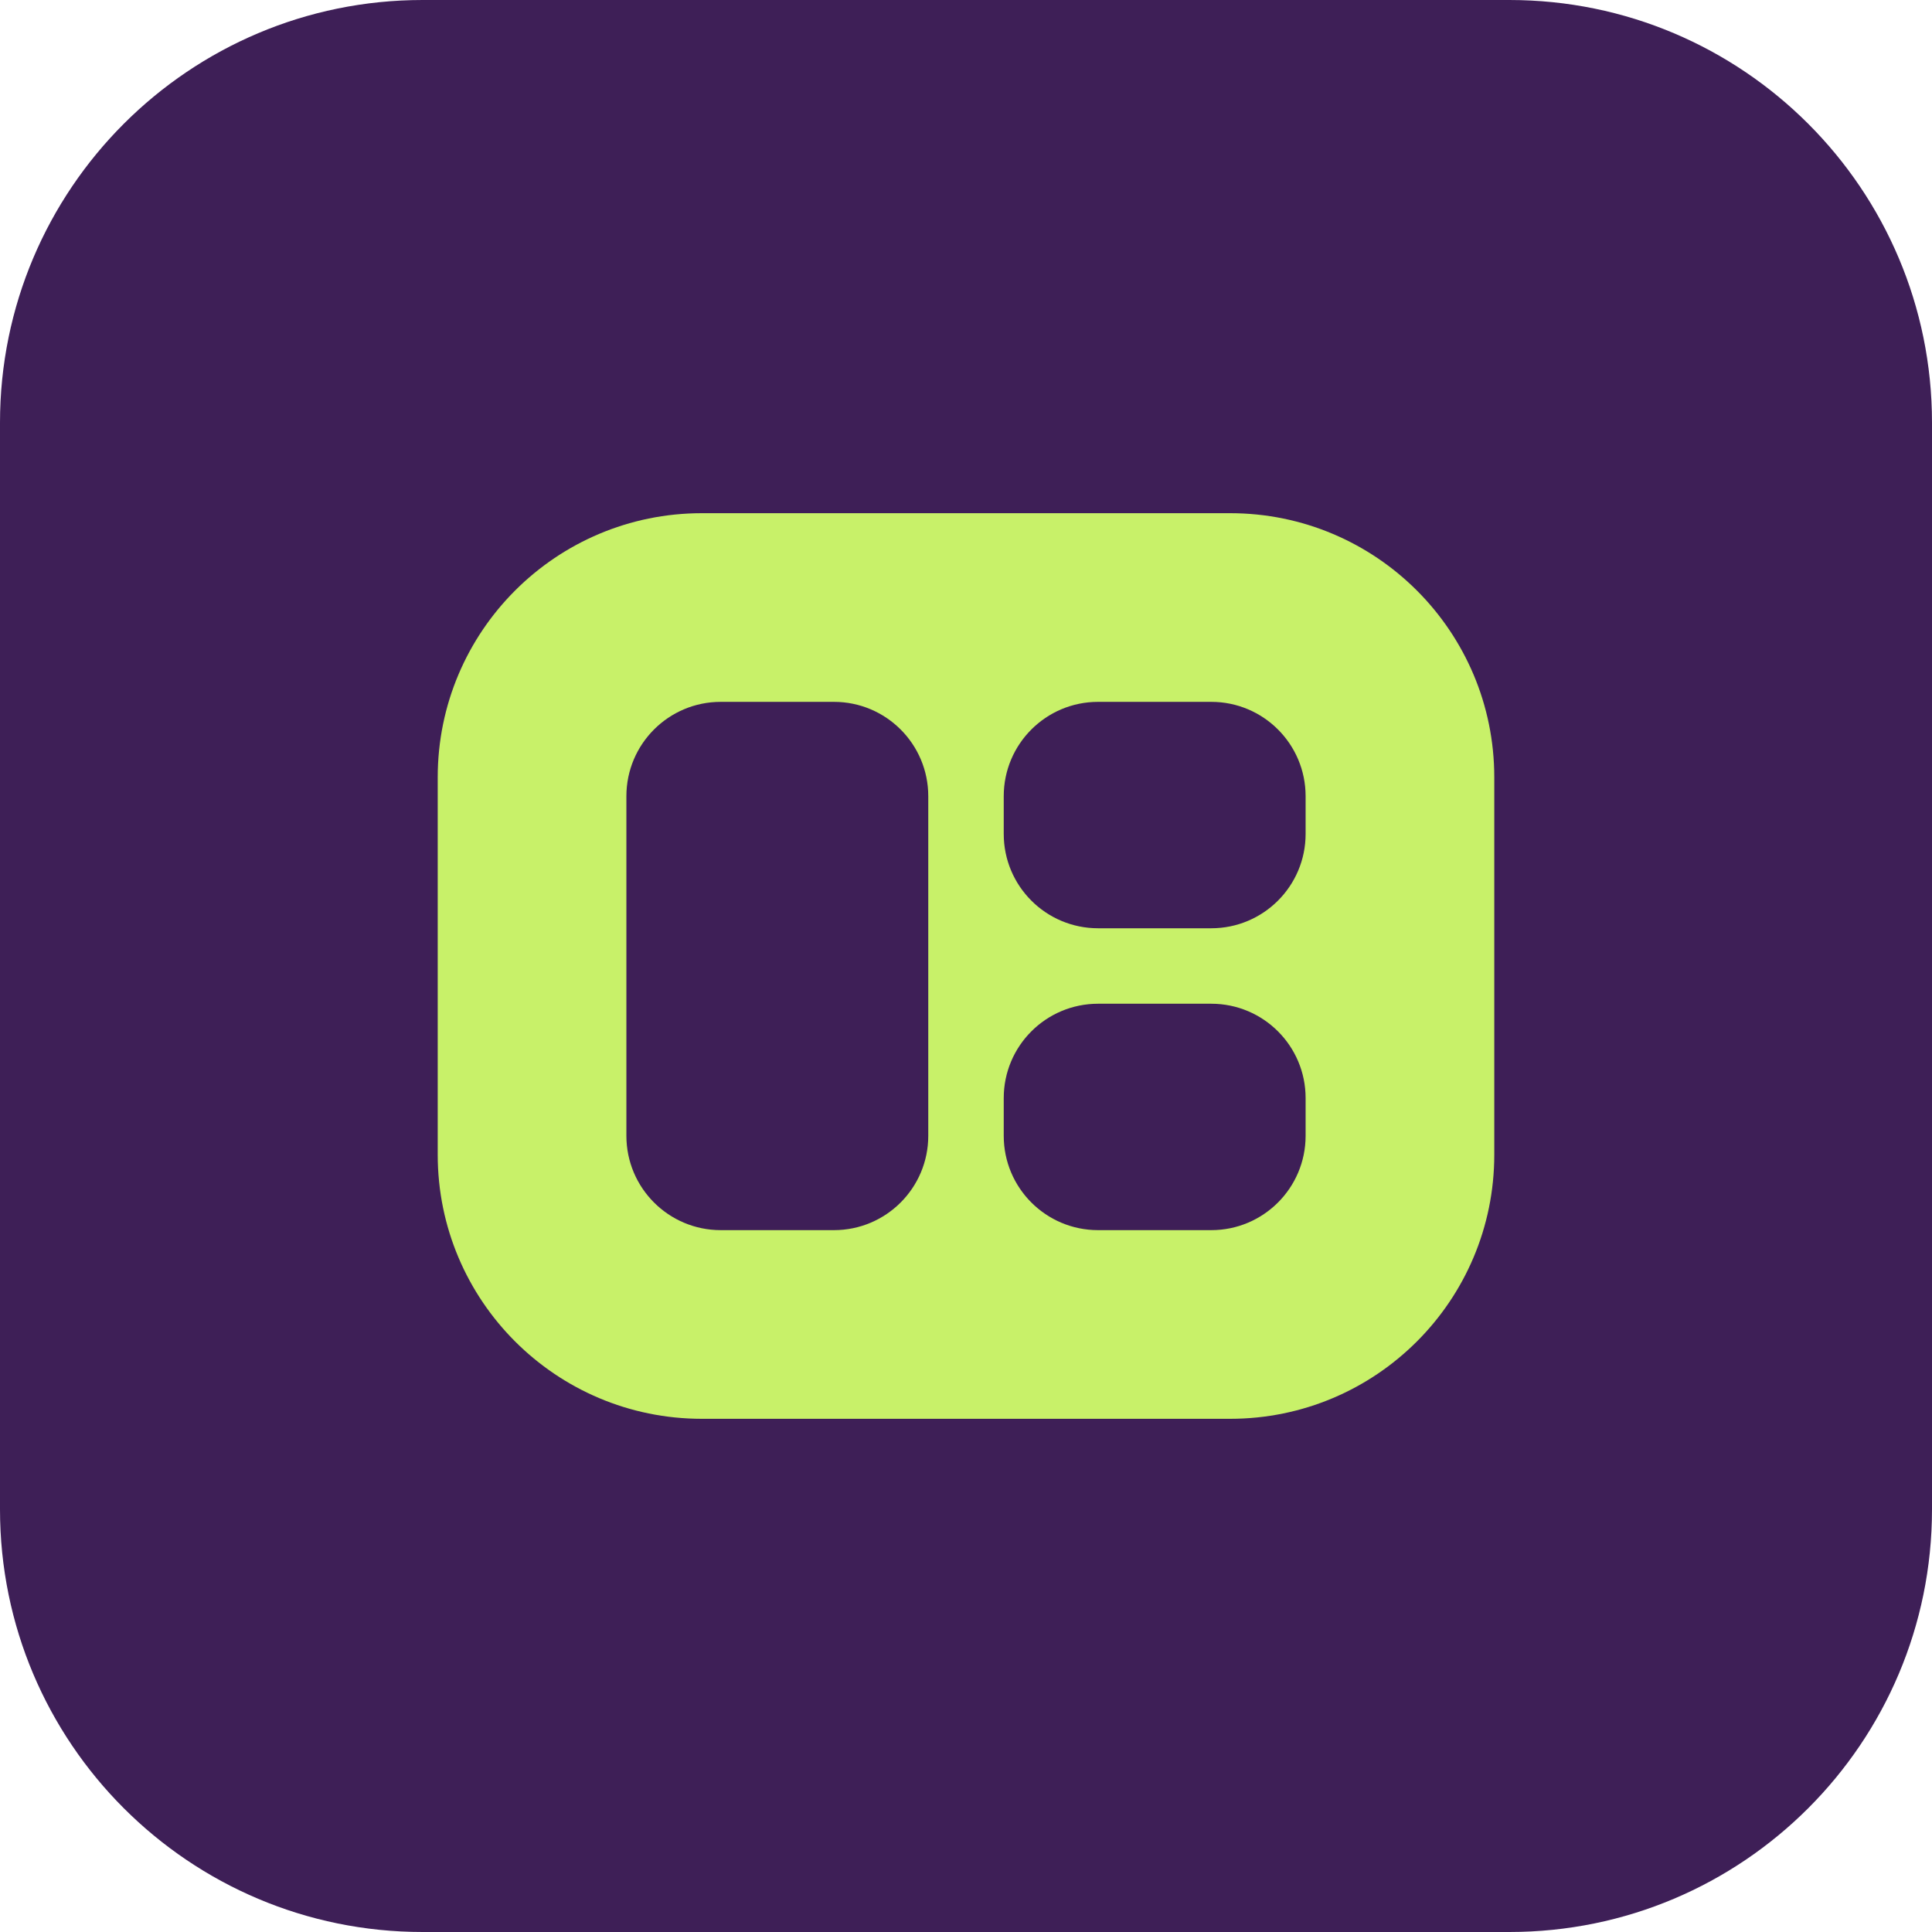
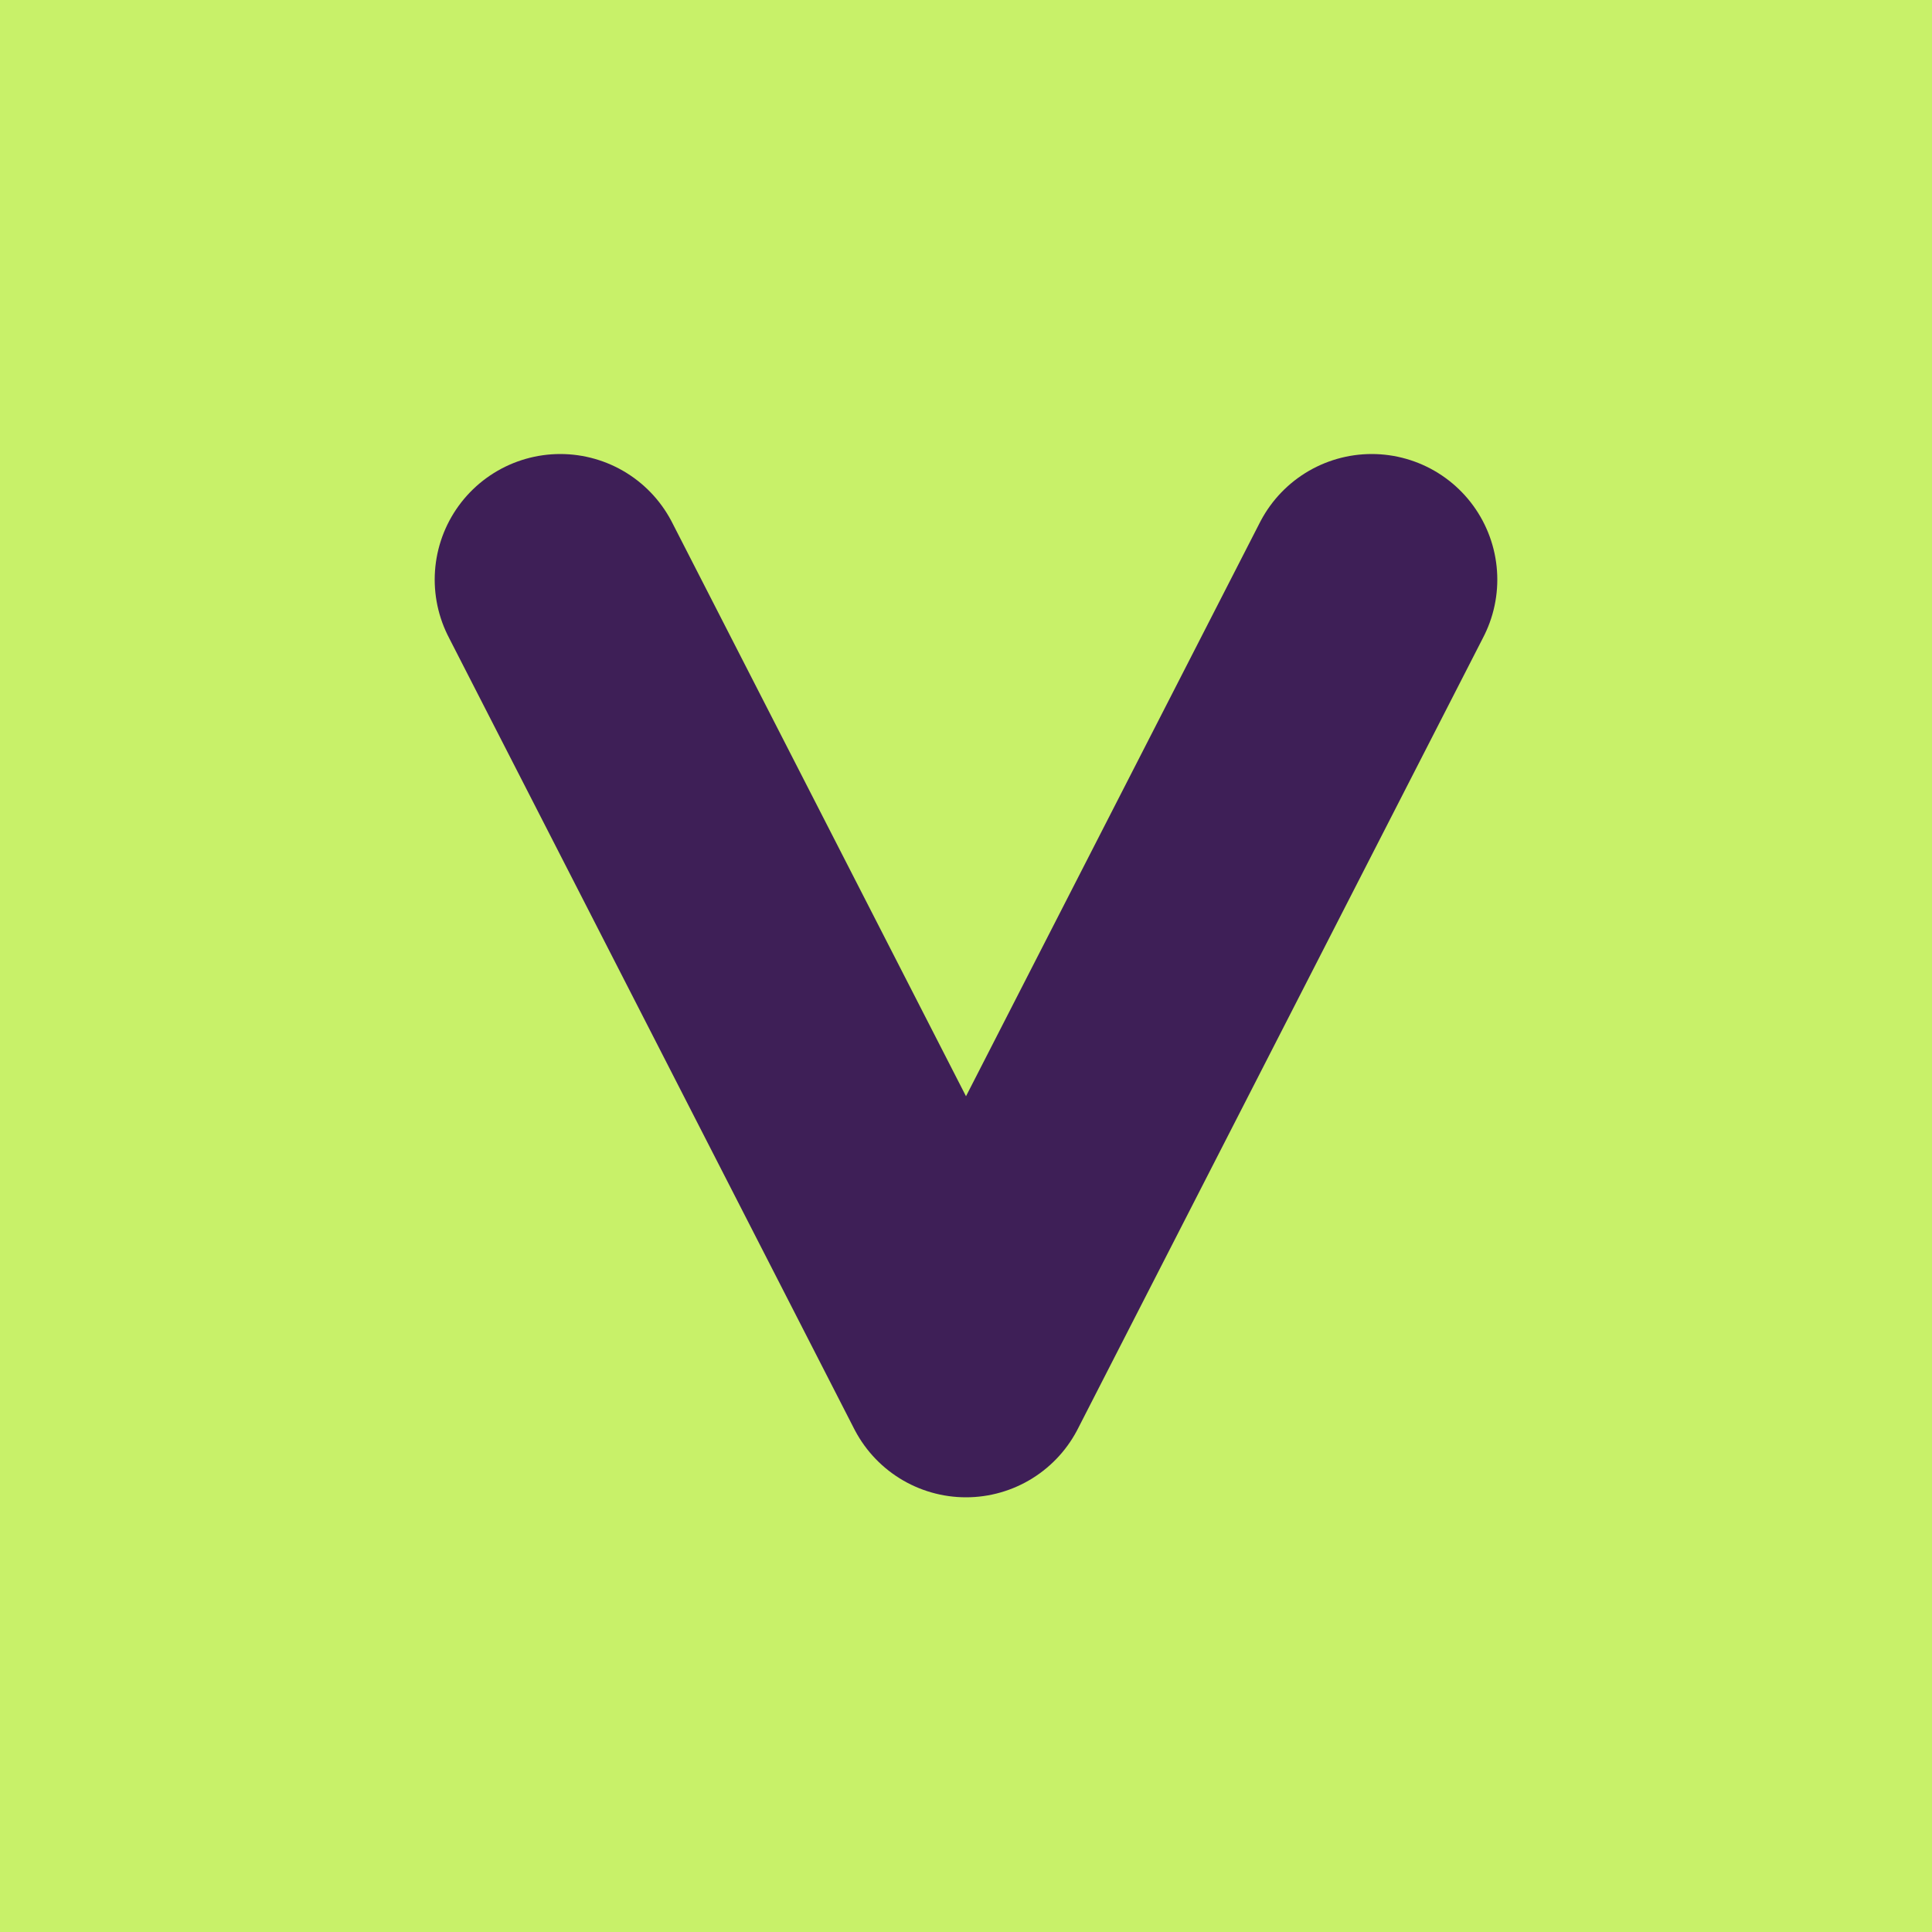
<svg xmlns="http://www.w3.org/2000/svg" viewBox="0 0 1024 1024" width="1024" height="1024" role="img" aria-label="Vitrio">
-   <rect width="1024" height="1024" rx="224" fill="#3E1F57" />
-   <rect x="232.00" y="272.00" width="560.00" height="480.00" rx="140.00" fill="#C8F169" />
-   <rect x="332.00" y="372.00" width="160.00" height="280.00" rx="50.00" fill="#3E1F57" />
-   <rect x="532.00" y="372.00" width="160.00" height="120.00" rx="50.00" fill="#3E1F57" />
-   <rect x="532.00" y="532.00" width="160.00" height="120.00" rx="50.00" fill="#3E1F57" />
+   <rect width="1024" height="1024" fill="#C8F169" />
+   <g transform="scale(10.24)">
+     <path d="M29 30 L50 71 L71 30" stroke="#3E1F57" fill="none" stroke-width="13" stroke-linecap="round" stroke-linejoin="round" />
+   </g>
</svg>
